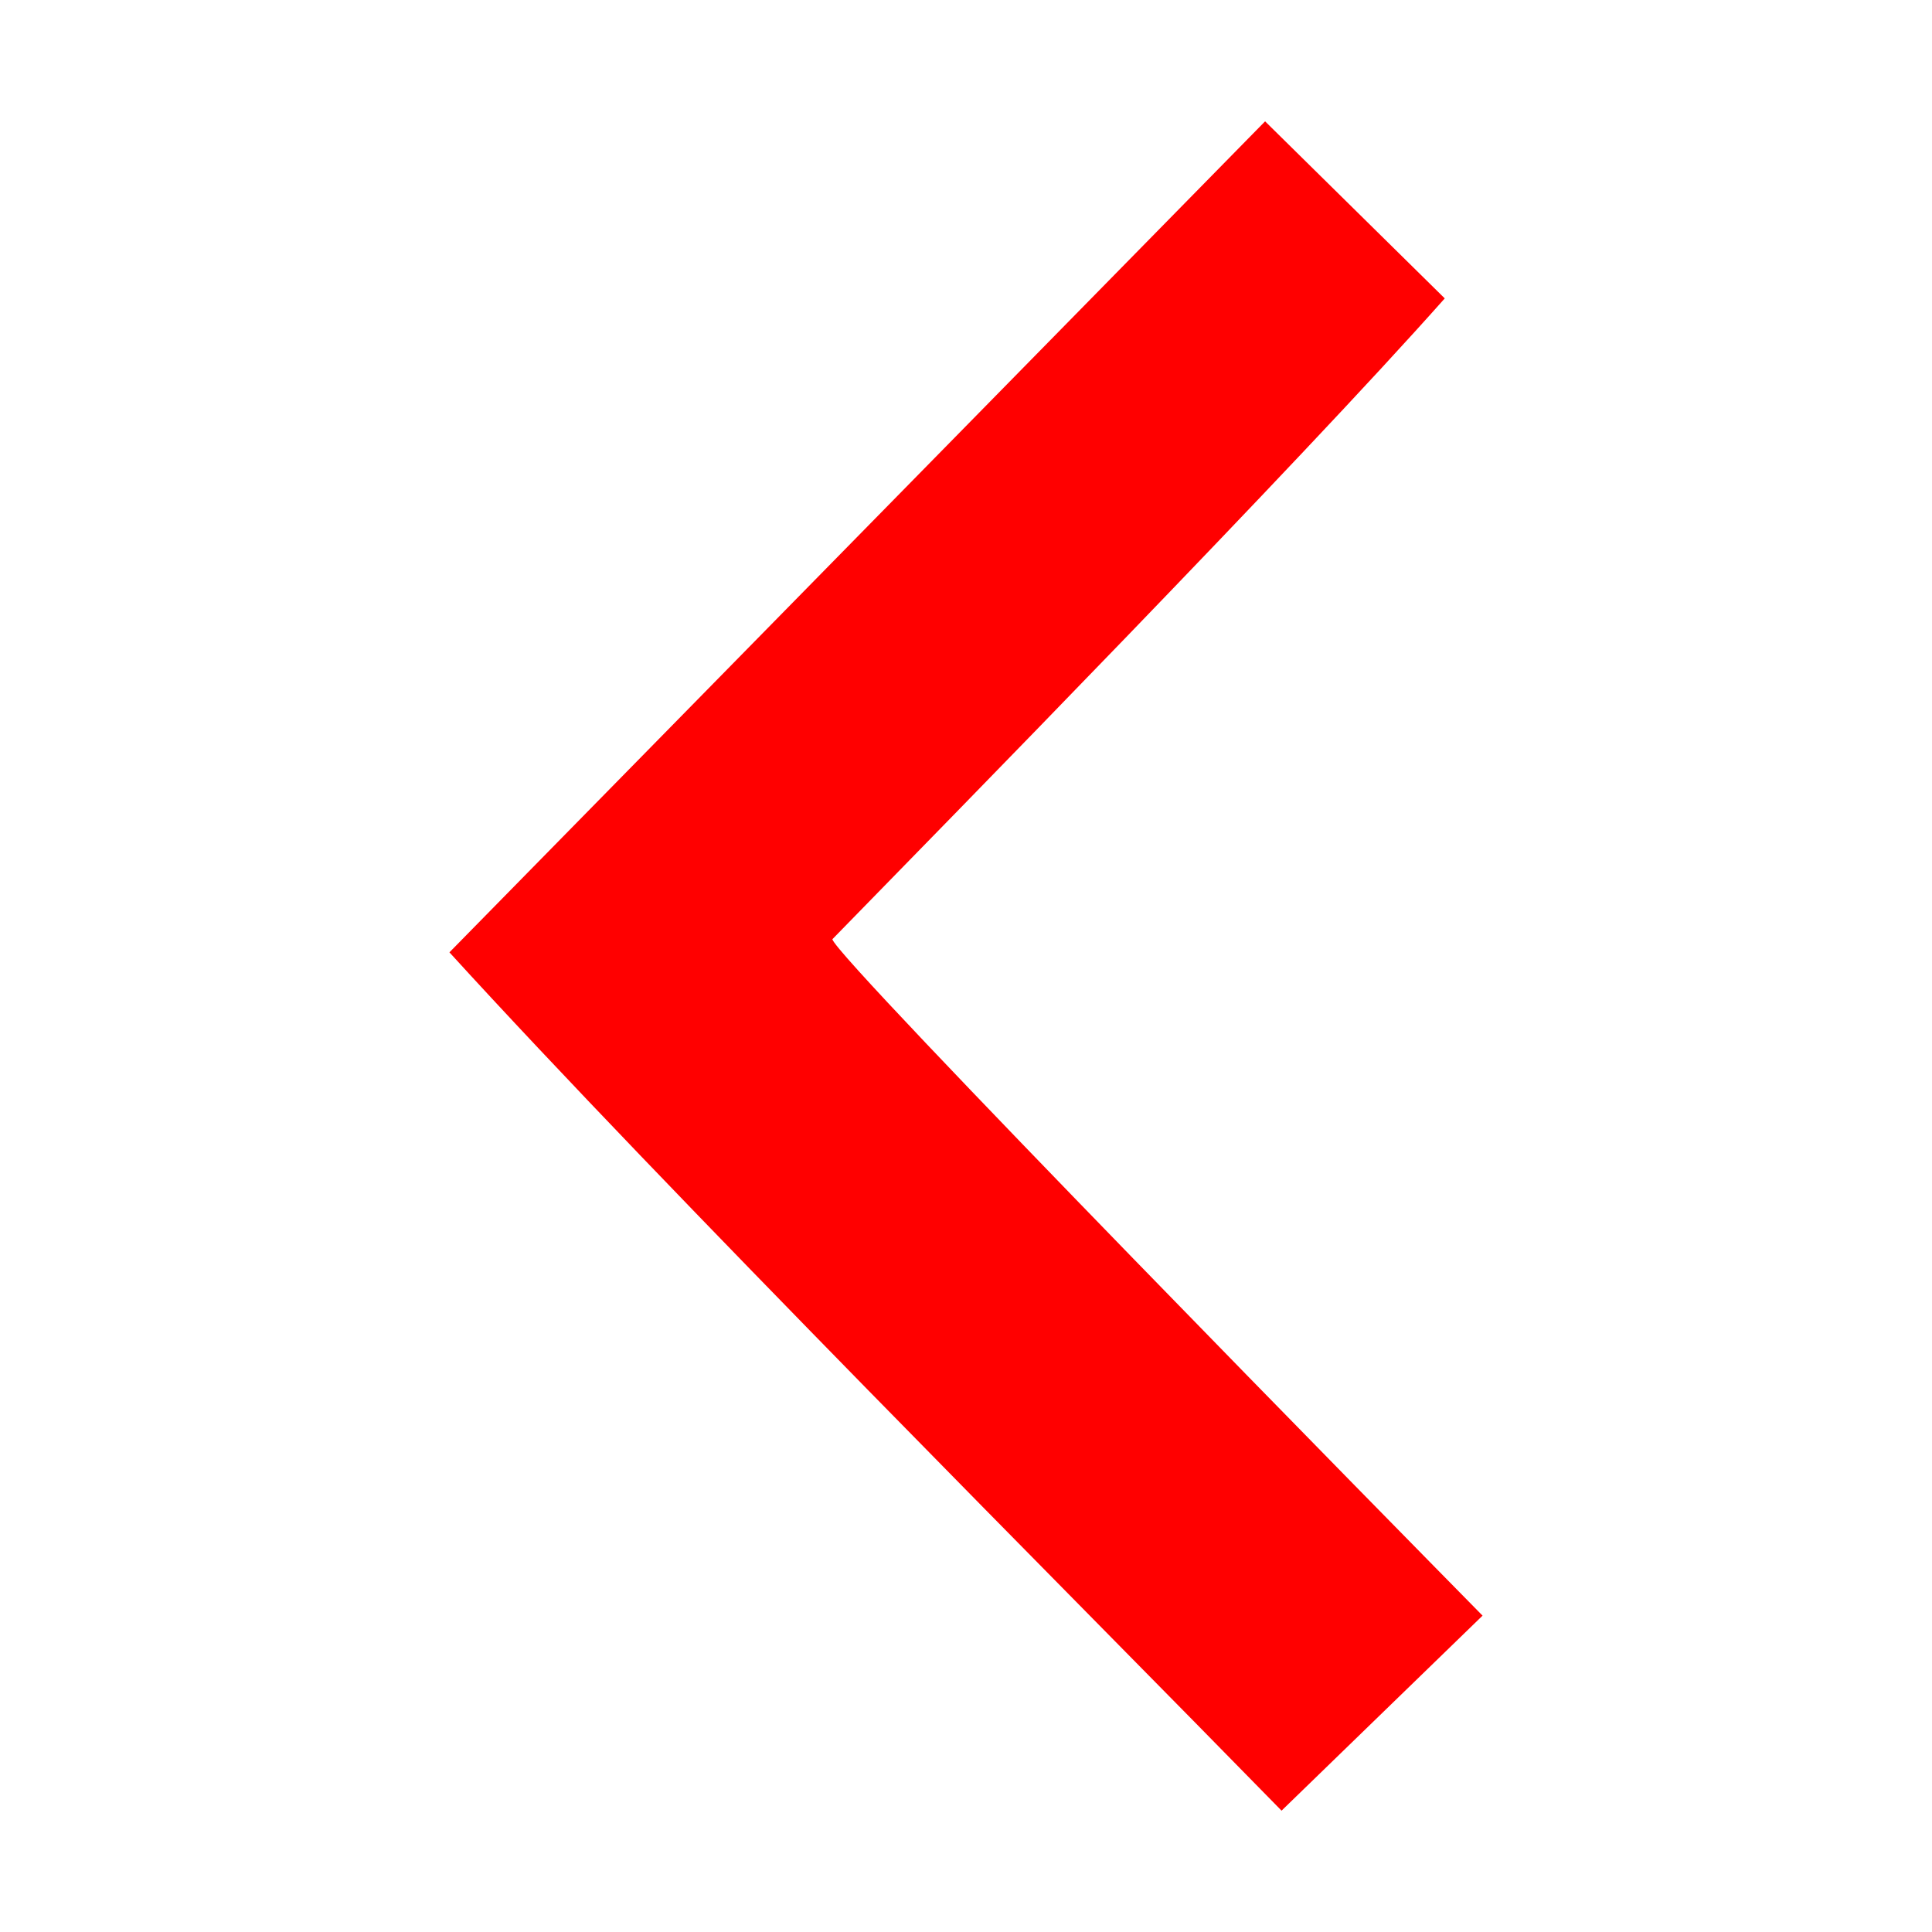
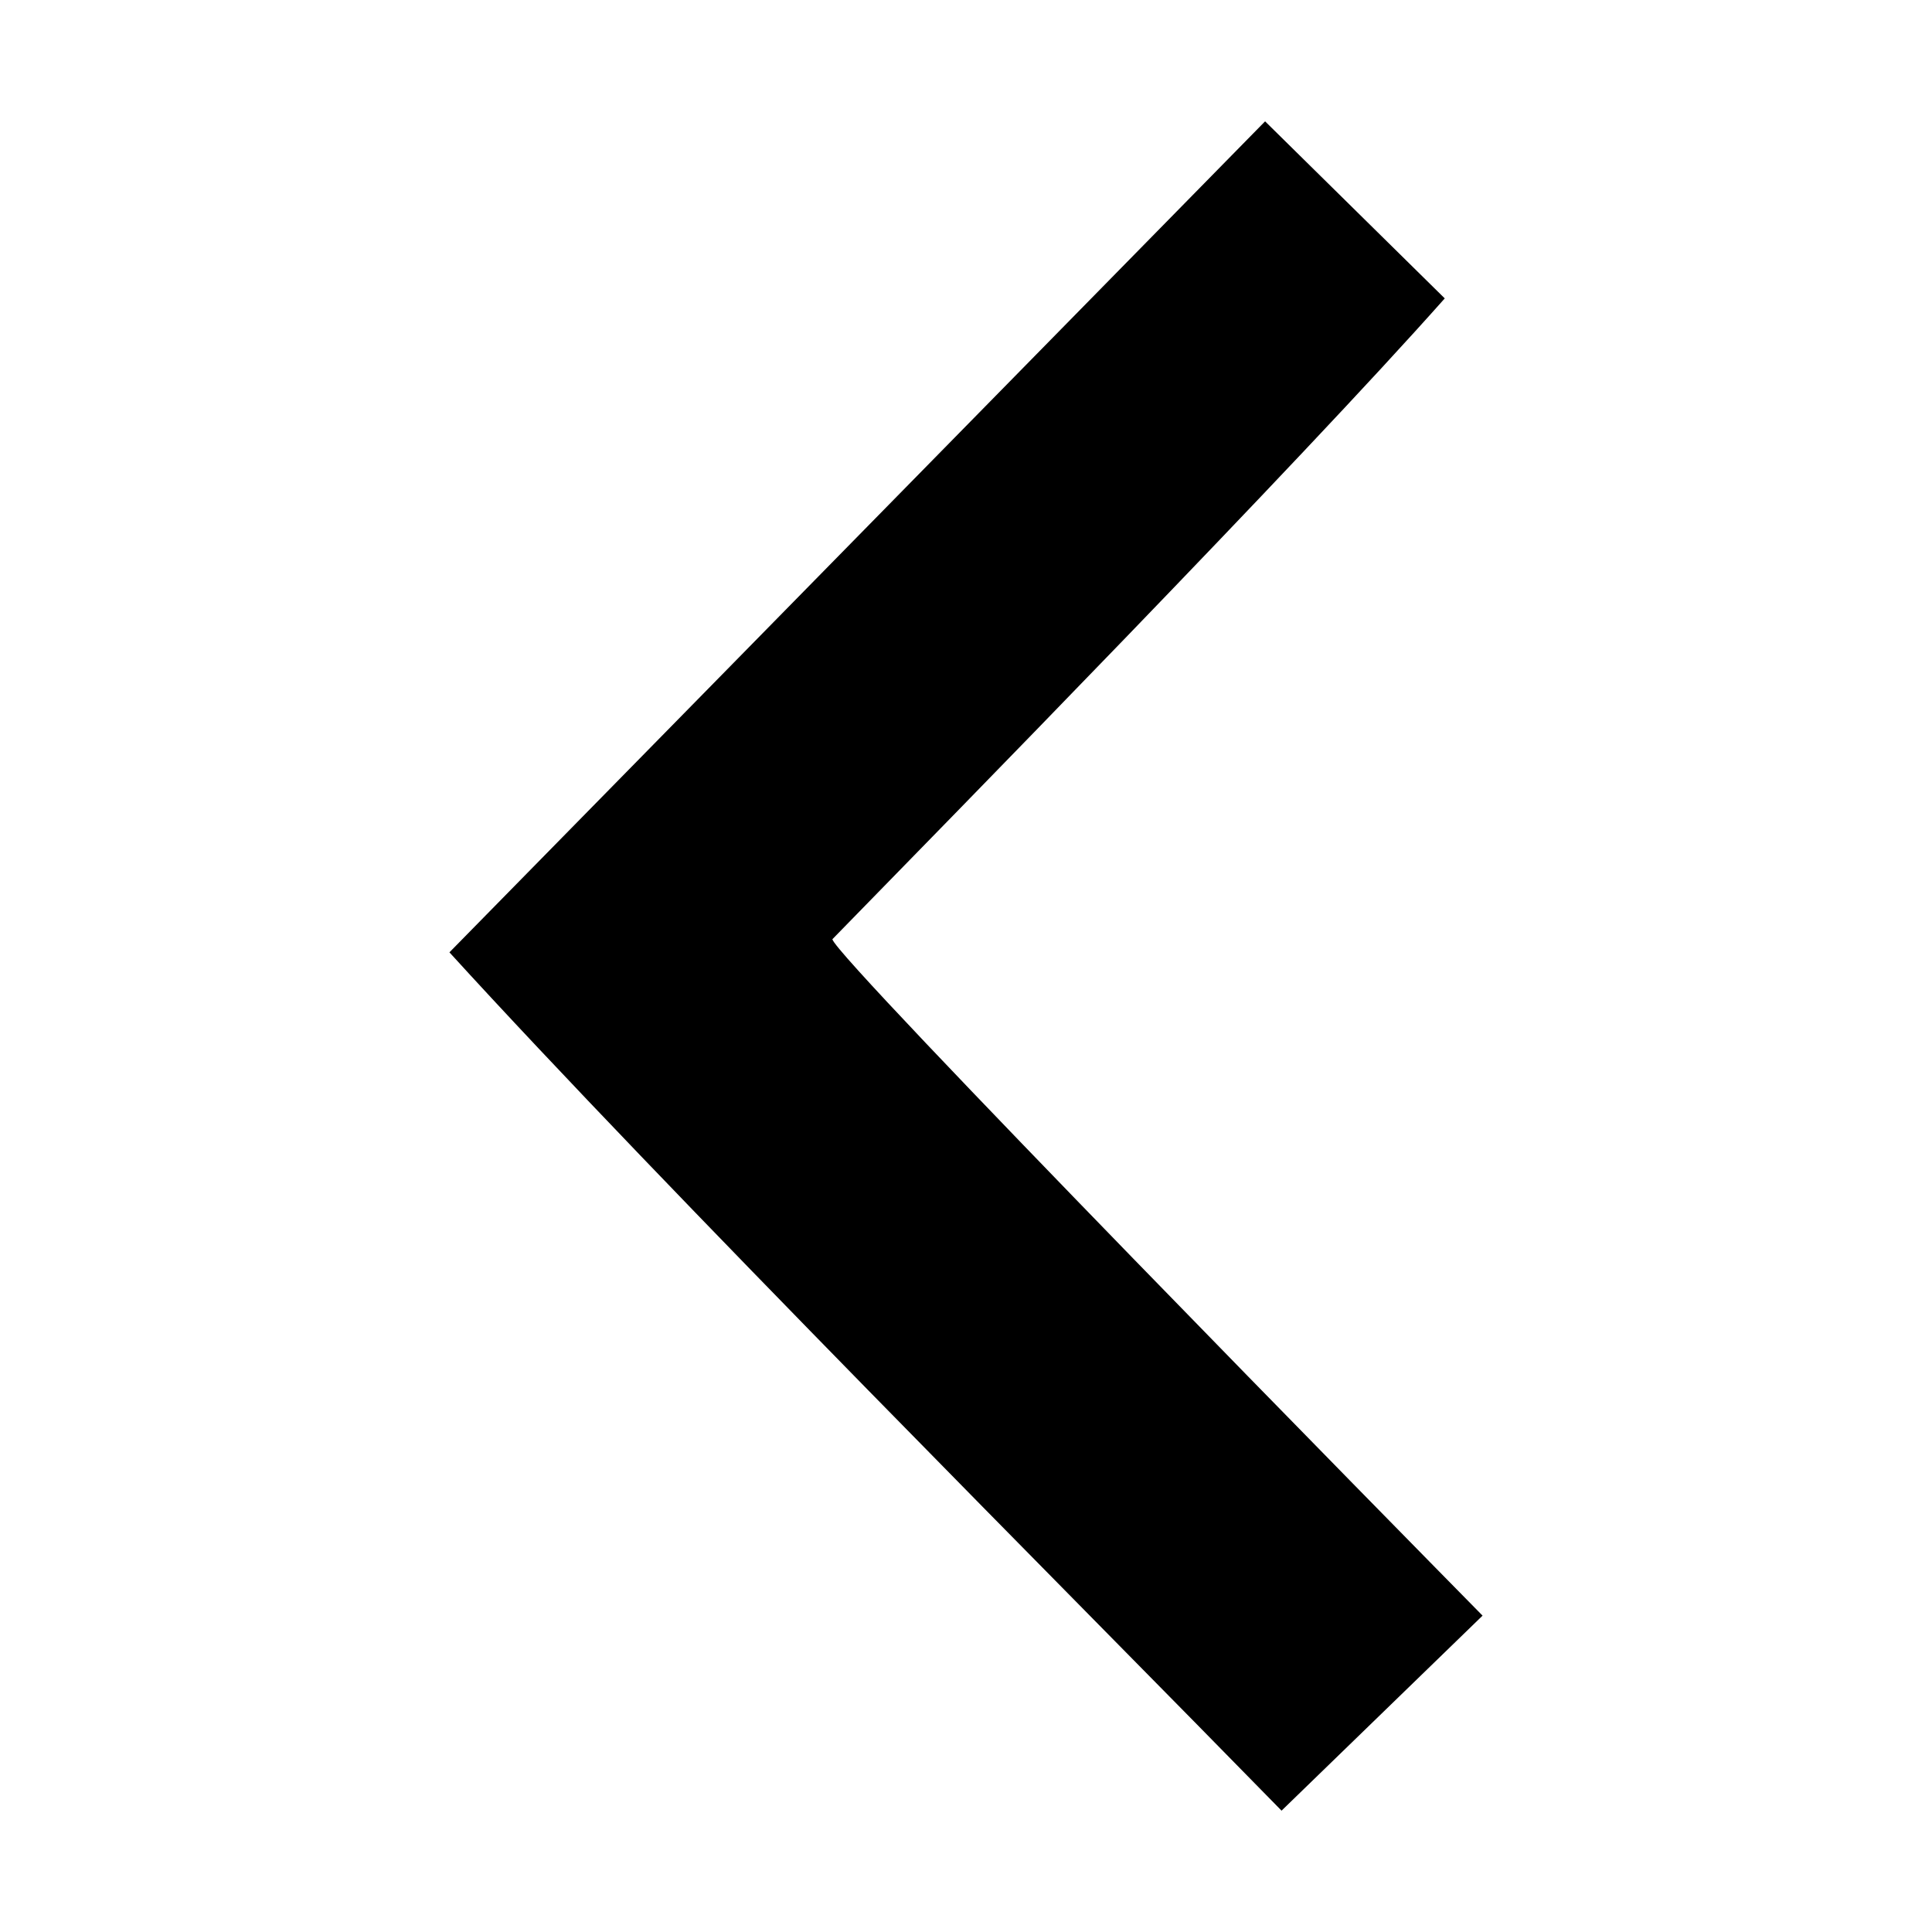
<svg xmlns="http://www.w3.org/2000/svg" t="1712740461696" class="icon" viewBox="0 0 1024 1024" version="1.1" p-id="4235" width="200" height="200">
-   <path d="M238.209 504.759c114.078 125.19 330.334 341.64 441.041 454.927L785.79 856.322c-36.309-36.902-343.032-348.784-344.619-358.506 62.496-64.084 246.805-251.968 324.579-339.658l-95.229-93.844L238.209 504.759z" fill="#FF0000" p-id="4236" />
+   <path d="M238.209 504.759c114.078 125.19 330.334 341.64 441.041 454.927L785.79 856.322c-36.309-36.902-343.032-348.784-344.619-358.506 62.496-64.084 246.805-251.968 324.579-339.658l-95.229-93.844L238.209 504.759z" fill="#000000" p-id="4236" />
</svg>
